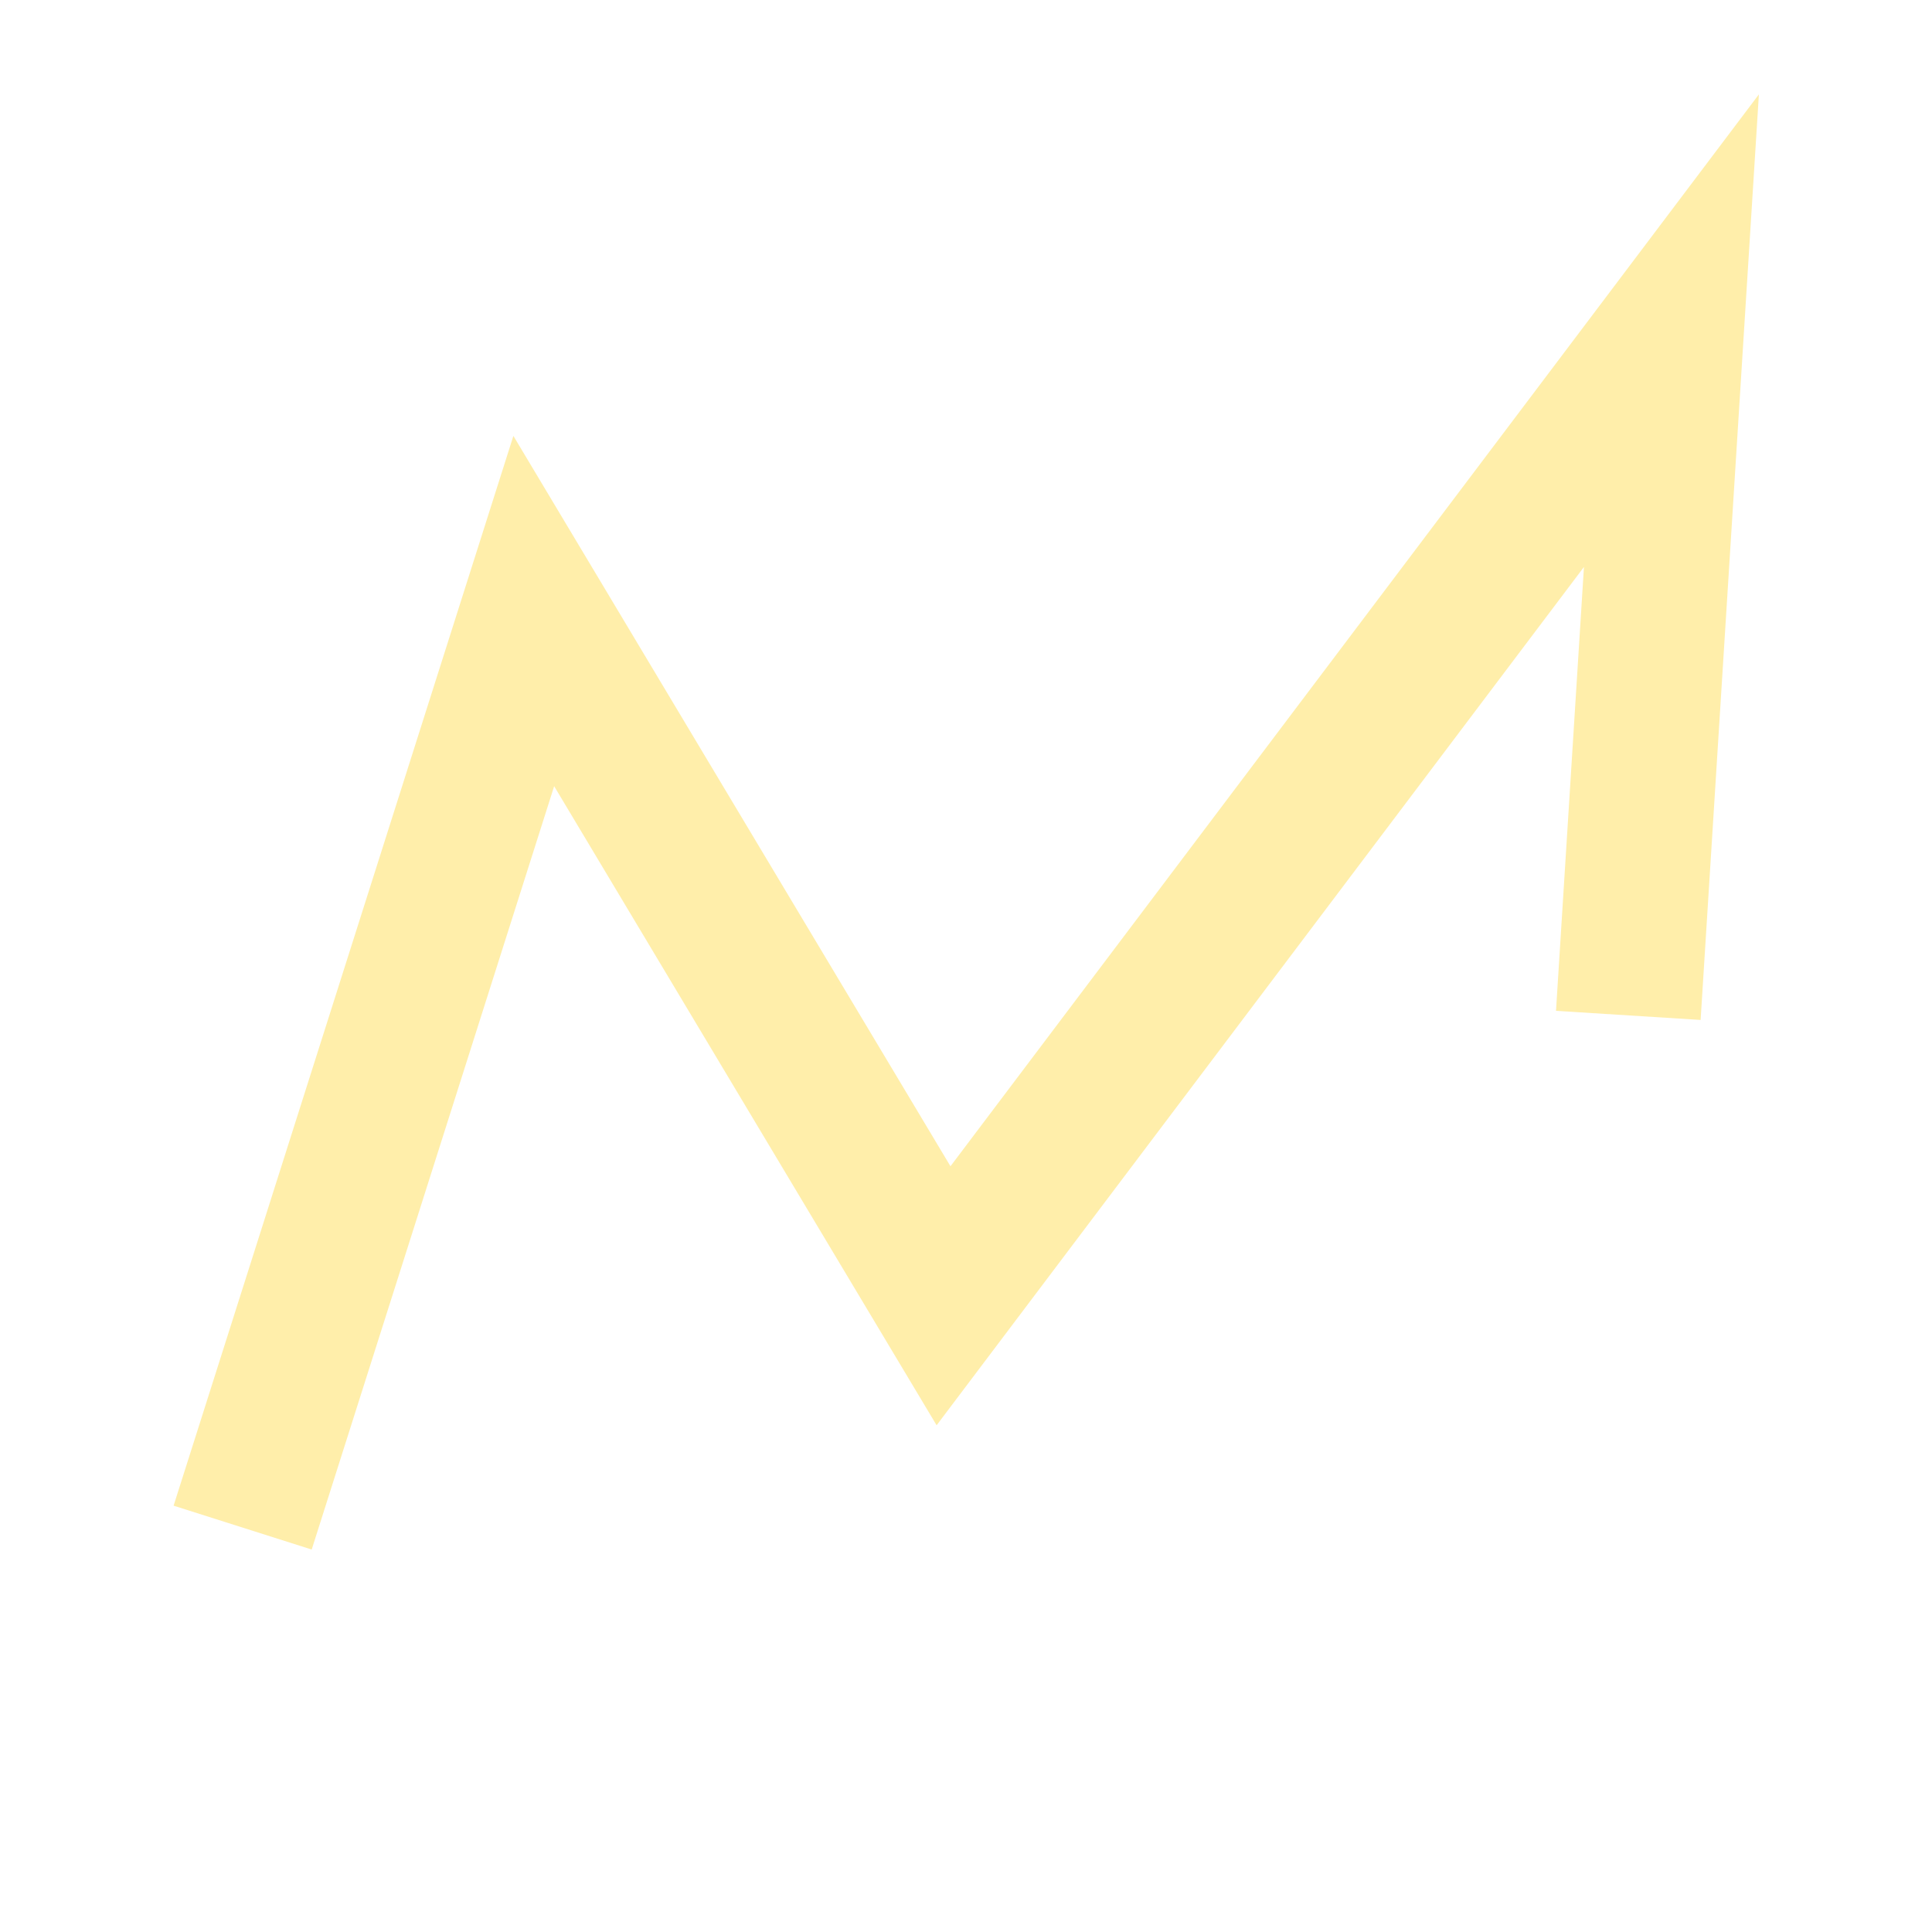
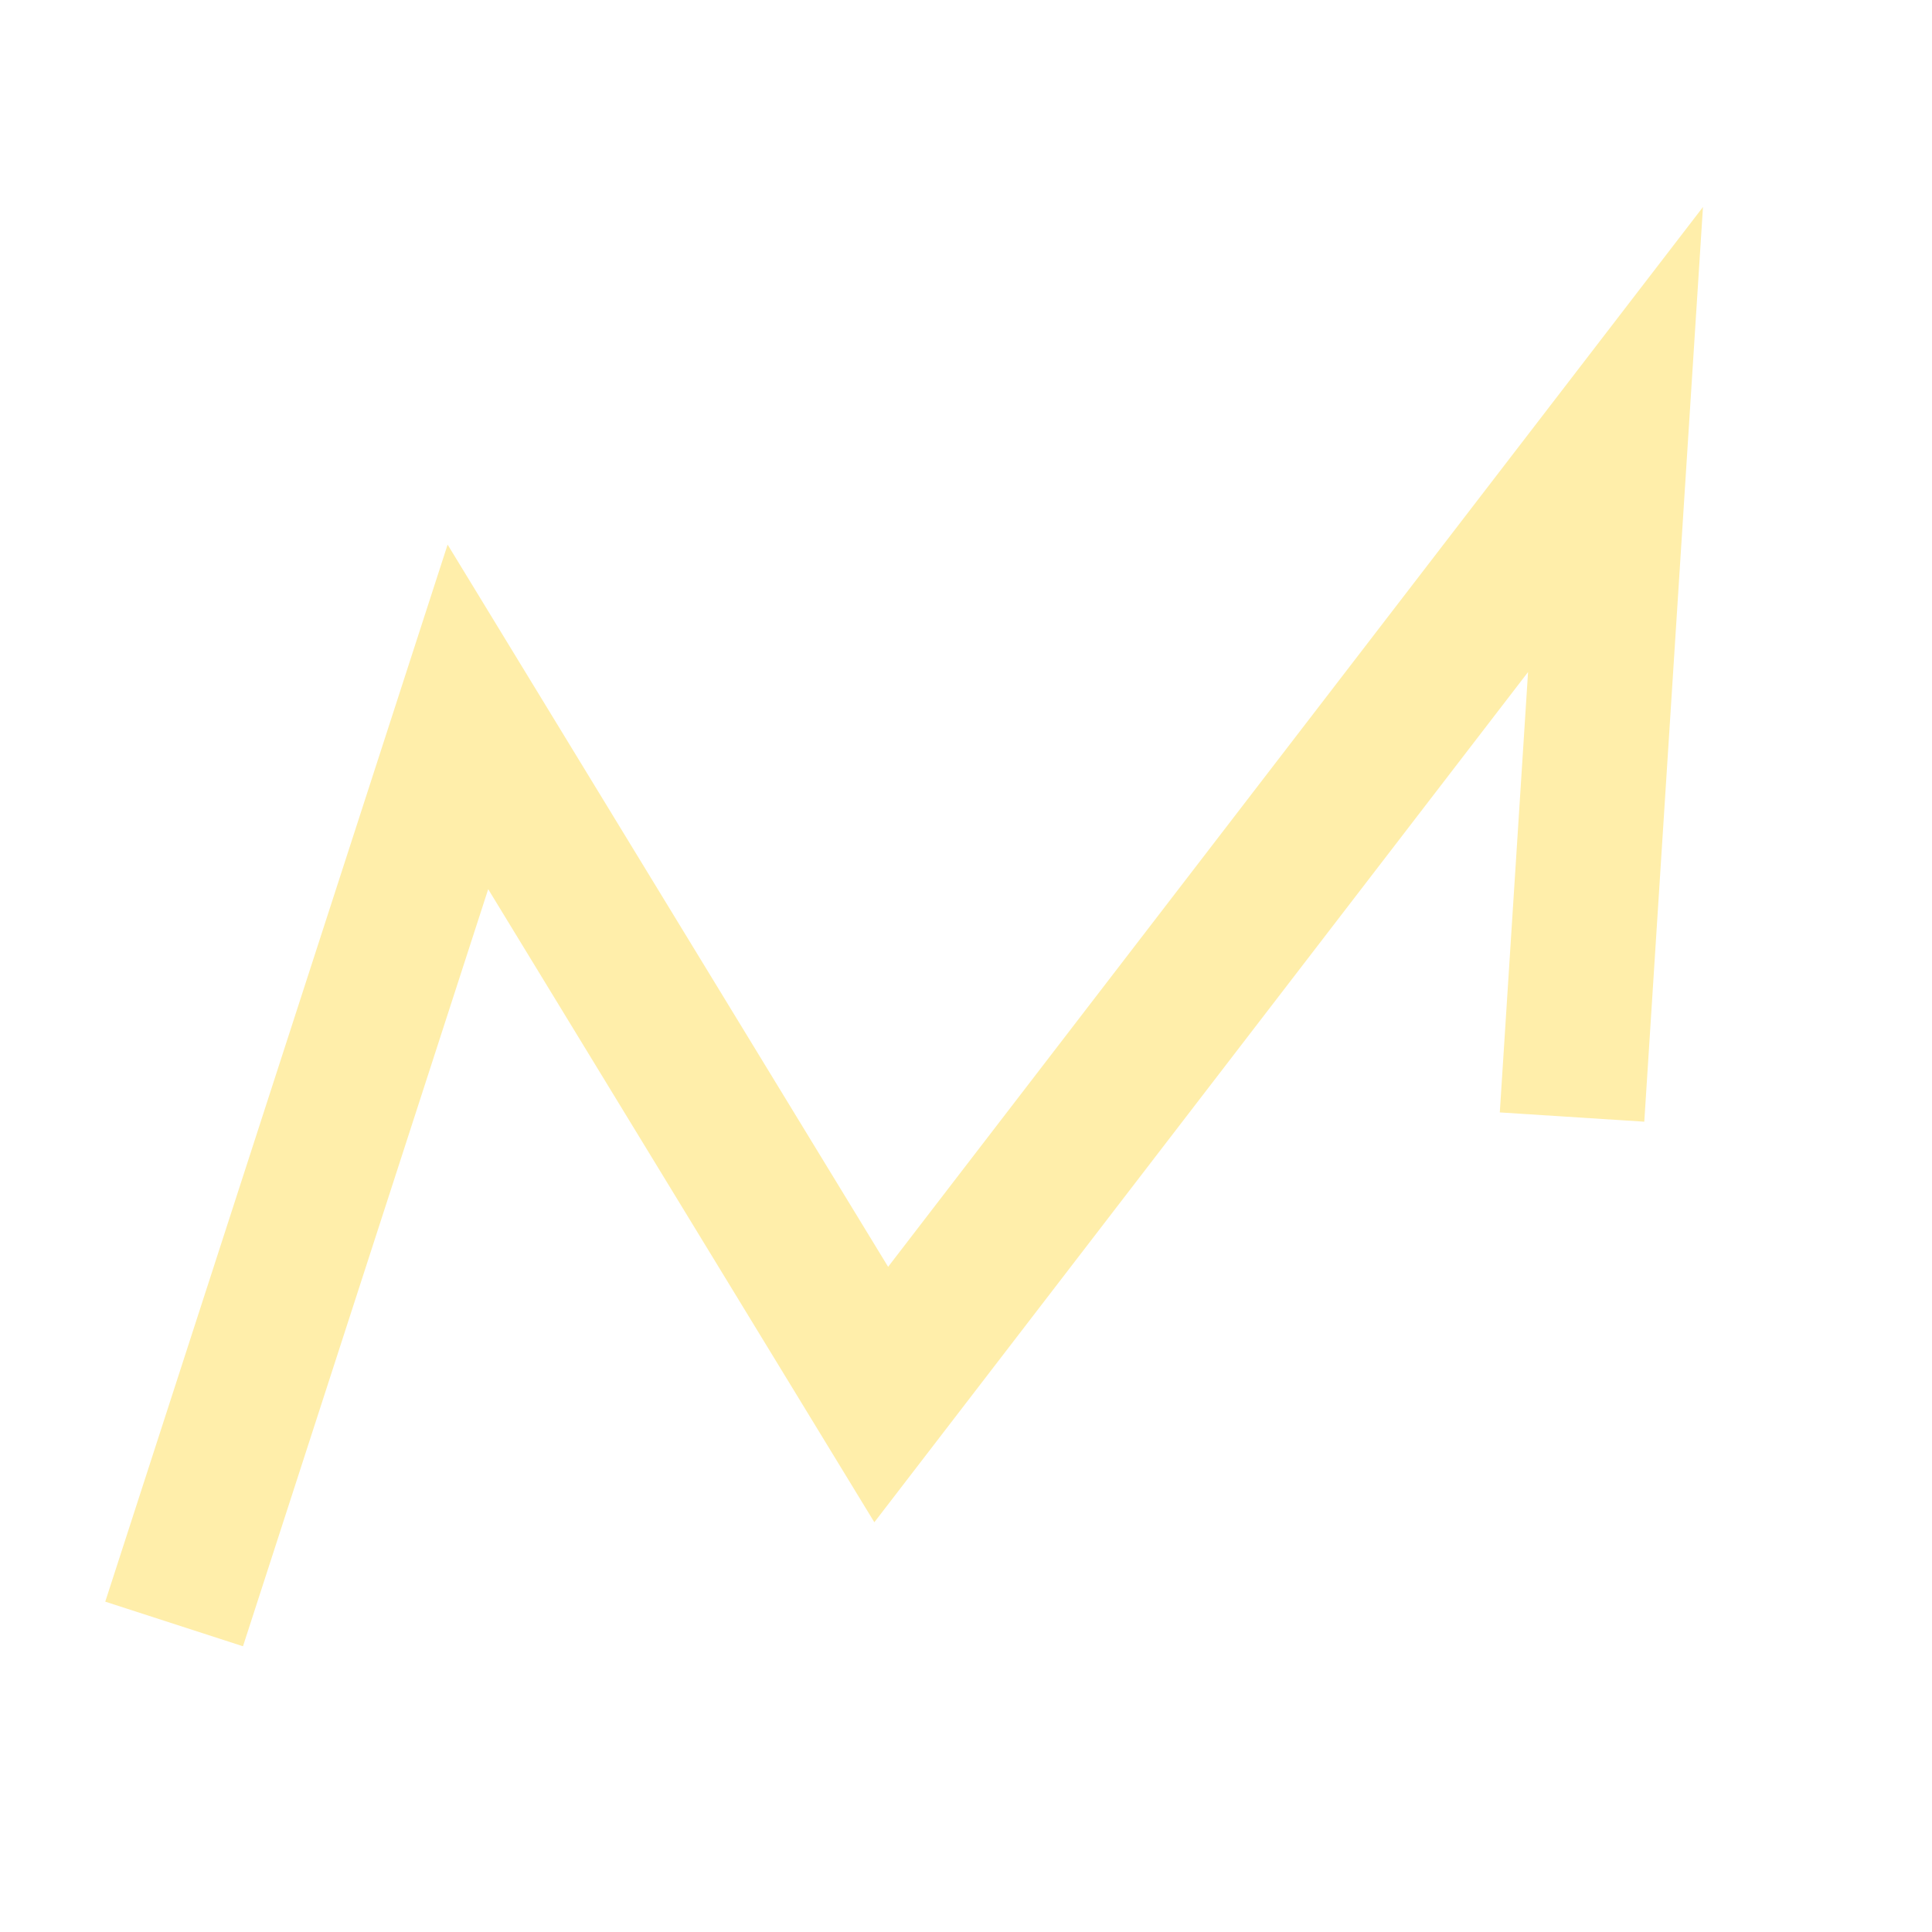
- <svg xmlns="http://www.w3.org/2000/svg" width="32px" height="32px" id="svg3793" version="1.1">
-   <defs id="defs3795" />
+ <svg xmlns="http://www.w3.org/2000/svg" width="16px" height="16px" id="svg2994" version="1.1">
+   <defs id="defs2996" />
  <g id="layer1">
-     <path style="fill:none;stroke:#ffeeaa;stroke-width:2.4;stroke-linecap:butt;stroke-linejoin:miter;stroke-miterlimit:4;stroke-opacity:1;stroke-dasharray:none;fill-opacity:1" d="M 4.019,25.302 8.841,10.121 15.628,21.462 27.684,5.477 26.97,16.818" id="path3801" />
+     <path style="fill:none;stroke:#ffeeaa;stroke-width:1.199;stroke-linecap:butt;stroke-linejoin:miter;stroke-miterlimit:4;stroke-opacity:1;stroke-dasharray:none" d="M 1.442,13.449 3.875,5.937 7.298,11.549 13.379,3.64 13.019,9.251" id="path3801" />
  </g>
</svg>
